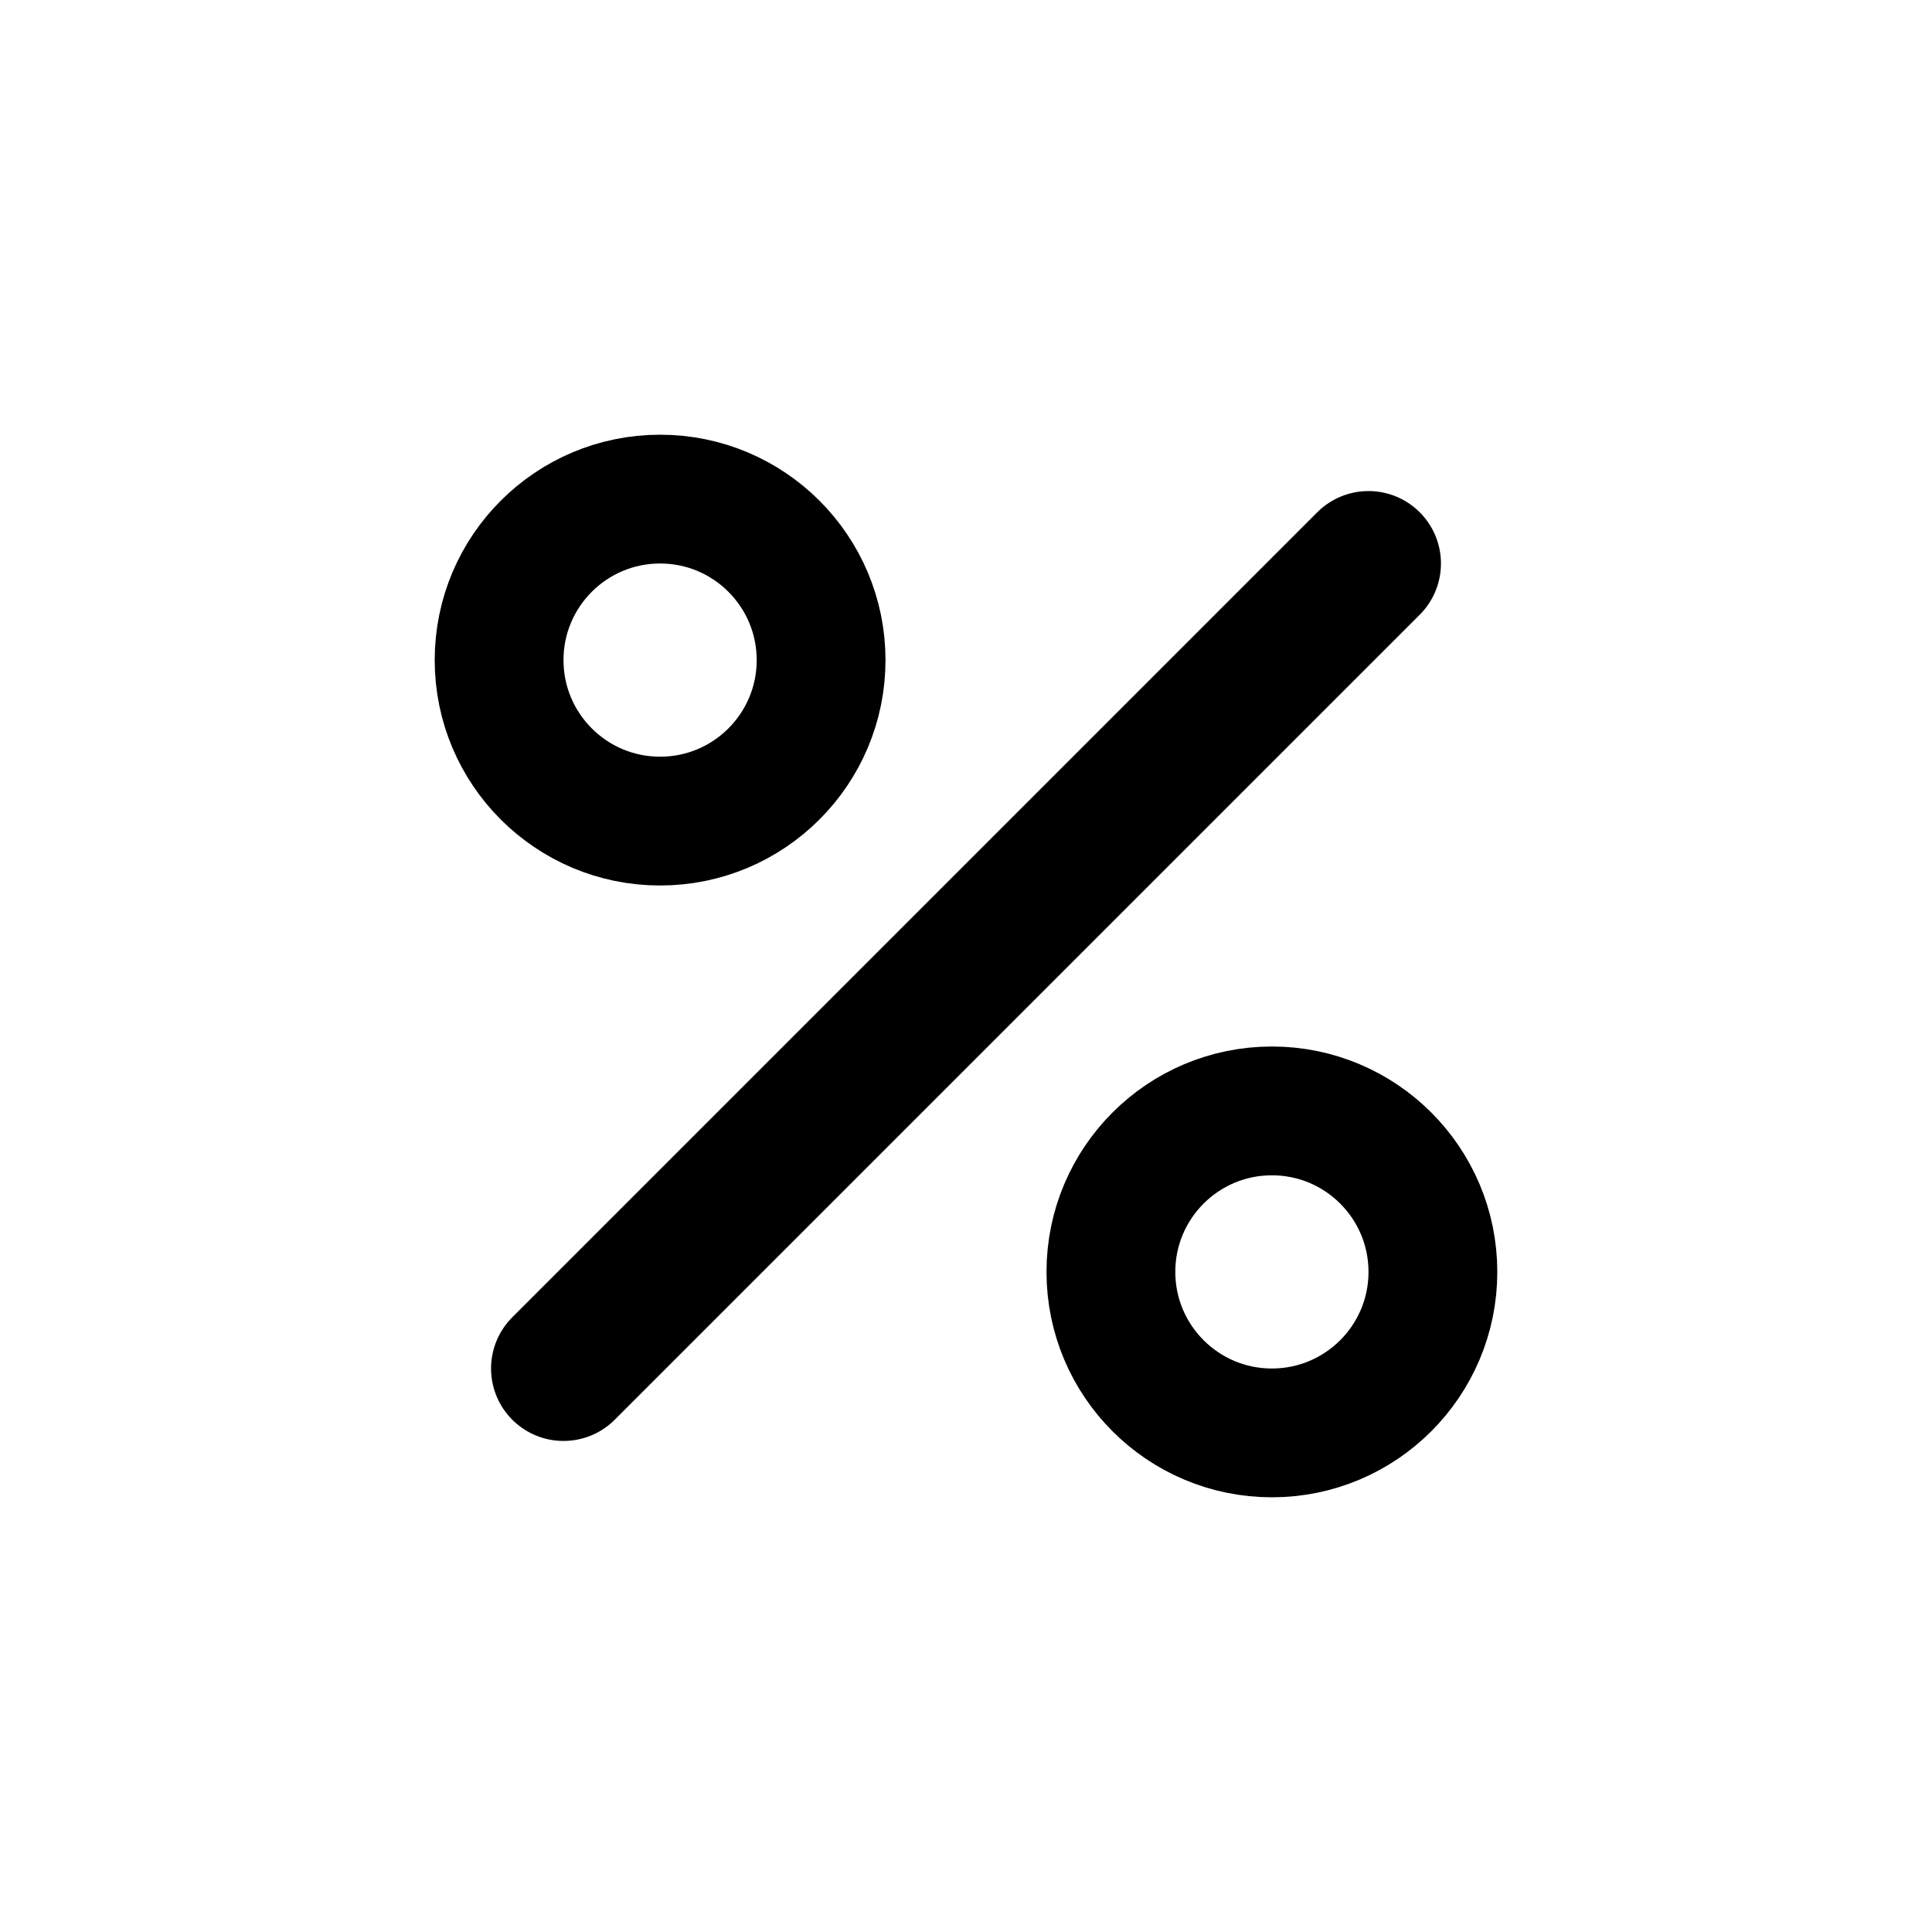
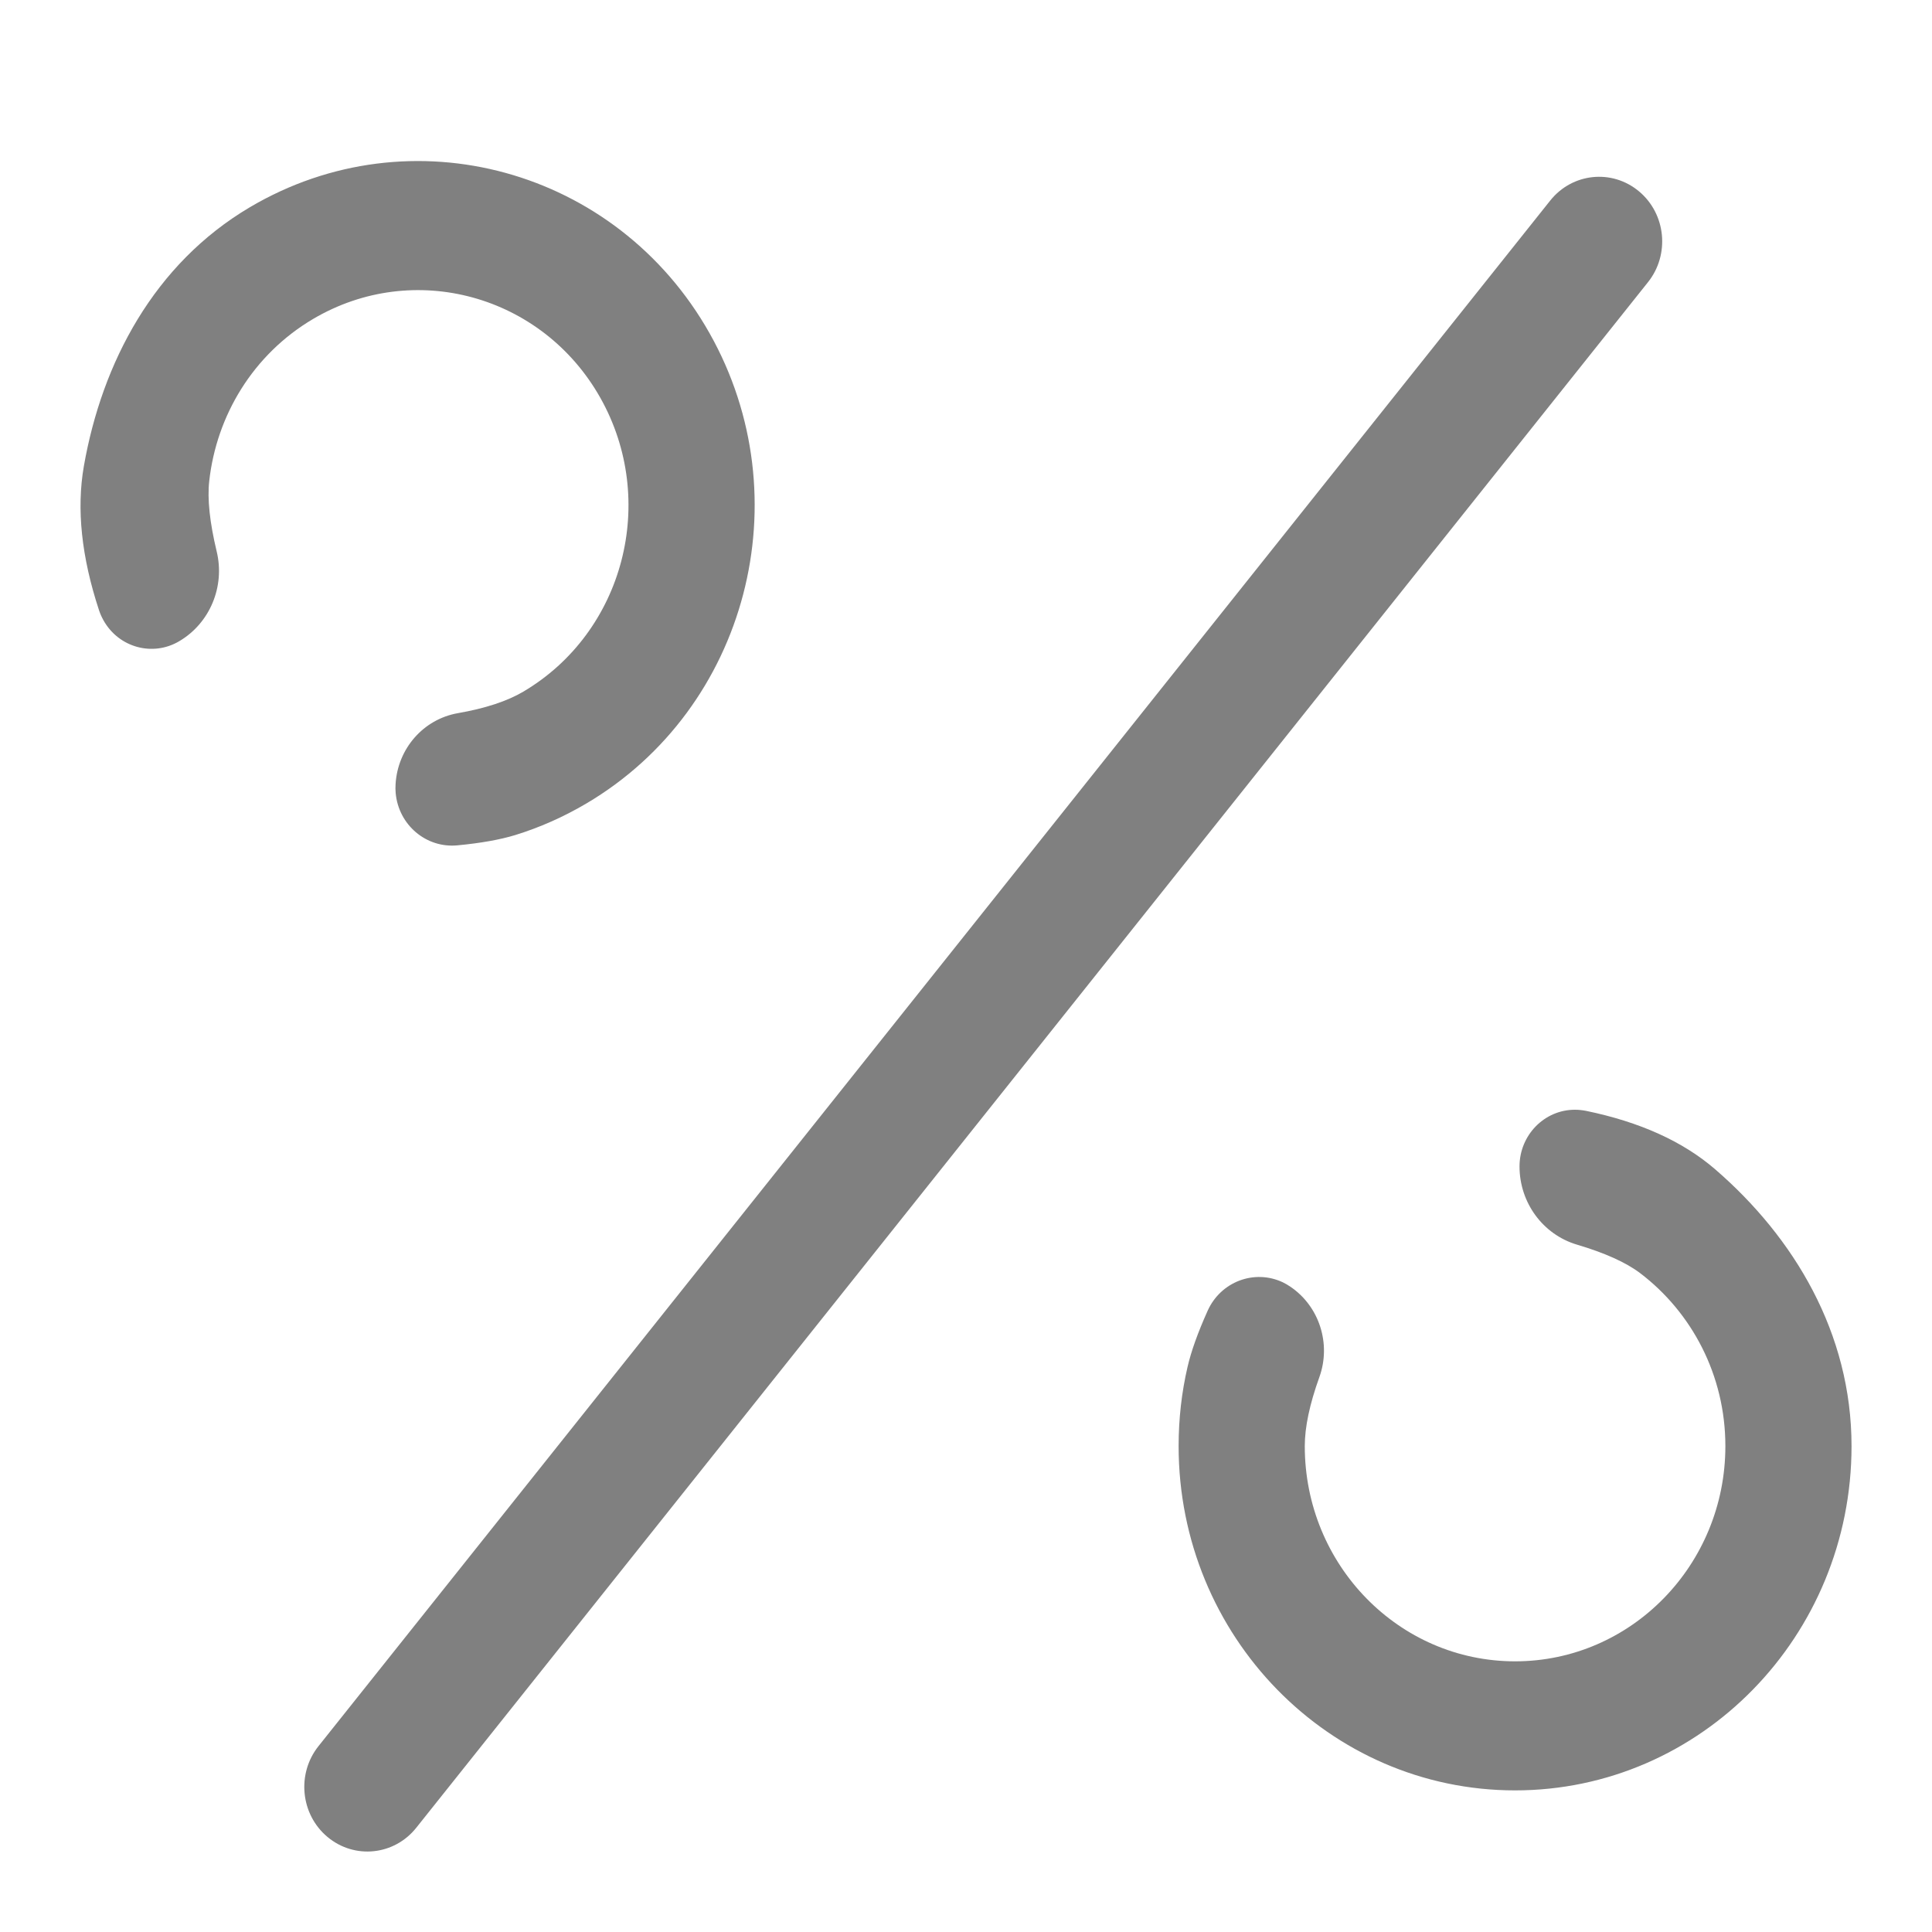
- <svg xmlns="http://www.w3.org/2000/svg" width="24" height="24" viewBox="0 0 24 24" fill="none">
-   <path d="M7 17 17 7" stroke="currentColor" stroke-width="1.8" stroke-linecap="round" />
-   <circle cx="8.2" cy="8.2" r="2" stroke="currentColor" stroke-width="1.6" />
-   <circle cx="15.8" cy="15.8" r="2" stroke="currentColor" stroke-width="1.6" />
+ <svg xmlns="http://www.w3.org/2000/svg" width="20" height="20" viewBox="0 0 20 20" fill="none">
+   <path fill-rule="evenodd" clip-rule="evenodd" d="M6.214 4.117C6.815 5.183 6.459 6.545 5.417 7.16C5.251 7.258 5.025 7.333 4.738 7.383C4.383 7.446 4.117 7.749 4.095 8.117C4.093 8.148 4.093 8.179 4.096 8.21C4.126 8.54 4.412 8.782 4.735 8.751C4.978 8.728 5.177 8.692 5.332 8.645C5.585 8.567 5.832 8.458 6.071 8.317C7.736 7.333 8.307 5.154 7.345 3.449C6.384 1.745 4.253 1.161 2.587 2.145C1.594 2.732 1.056 3.754 0.868 4.826C0.791 5.268 0.843 5.765 1.025 6.317C1.037 6.354 1.053 6.389 1.072 6.423C1.23 6.704 1.581 6.8 1.855 6.638C2.173 6.451 2.331 6.071 2.243 5.708C2.171 5.408 2.145 5.165 2.166 4.98C2.241 4.303 2.619 3.669 3.241 3.302C4.282 2.687 5.613 3.052 6.214 4.117ZM16.048 2.076C16.276 1.79 16.687 1.747 16.967 1.981C17.246 2.214 17.288 2.635 17.06 2.921L4.309 18.921C4.081 19.207 3.67 19.25 3.39 19.016C3.111 18.783 3.069 18.362 3.297 18.076L16.048 2.076ZM13.507 14.97C13.507 16.2 14.481 17.198 15.684 17.198C16.886 17.198 17.861 16.2 17.861 14.97C17.861 14.236 17.513 13.585 16.978 13.179C16.831 13.068 16.613 12.97 16.323 12.884C15.972 12.779 15.73 12.45 15.73 12.075C15.73 11.751 15.987 11.488 16.303 11.488C16.341 11.488 16.379 11.492 16.416 11.499C16.975 11.614 17.422 11.816 17.757 12.106C18.57 12.809 19.167 13.797 19.167 14.97C19.167 16.938 17.607 18.534 15.684 18.534C13.76 18.534 12.201 16.938 12.201 14.97C12.201 14.689 12.232 14.415 12.293 14.152C12.33 13.991 12.399 13.797 12.501 13.57C12.636 13.268 12.984 13.136 13.279 13.274C13.306 13.287 13.333 13.303 13.358 13.32C13.658 13.523 13.782 13.911 13.658 14.256C13.557 14.536 13.507 14.774 13.507 14.97Z" fill="#808080" />
</svg>
